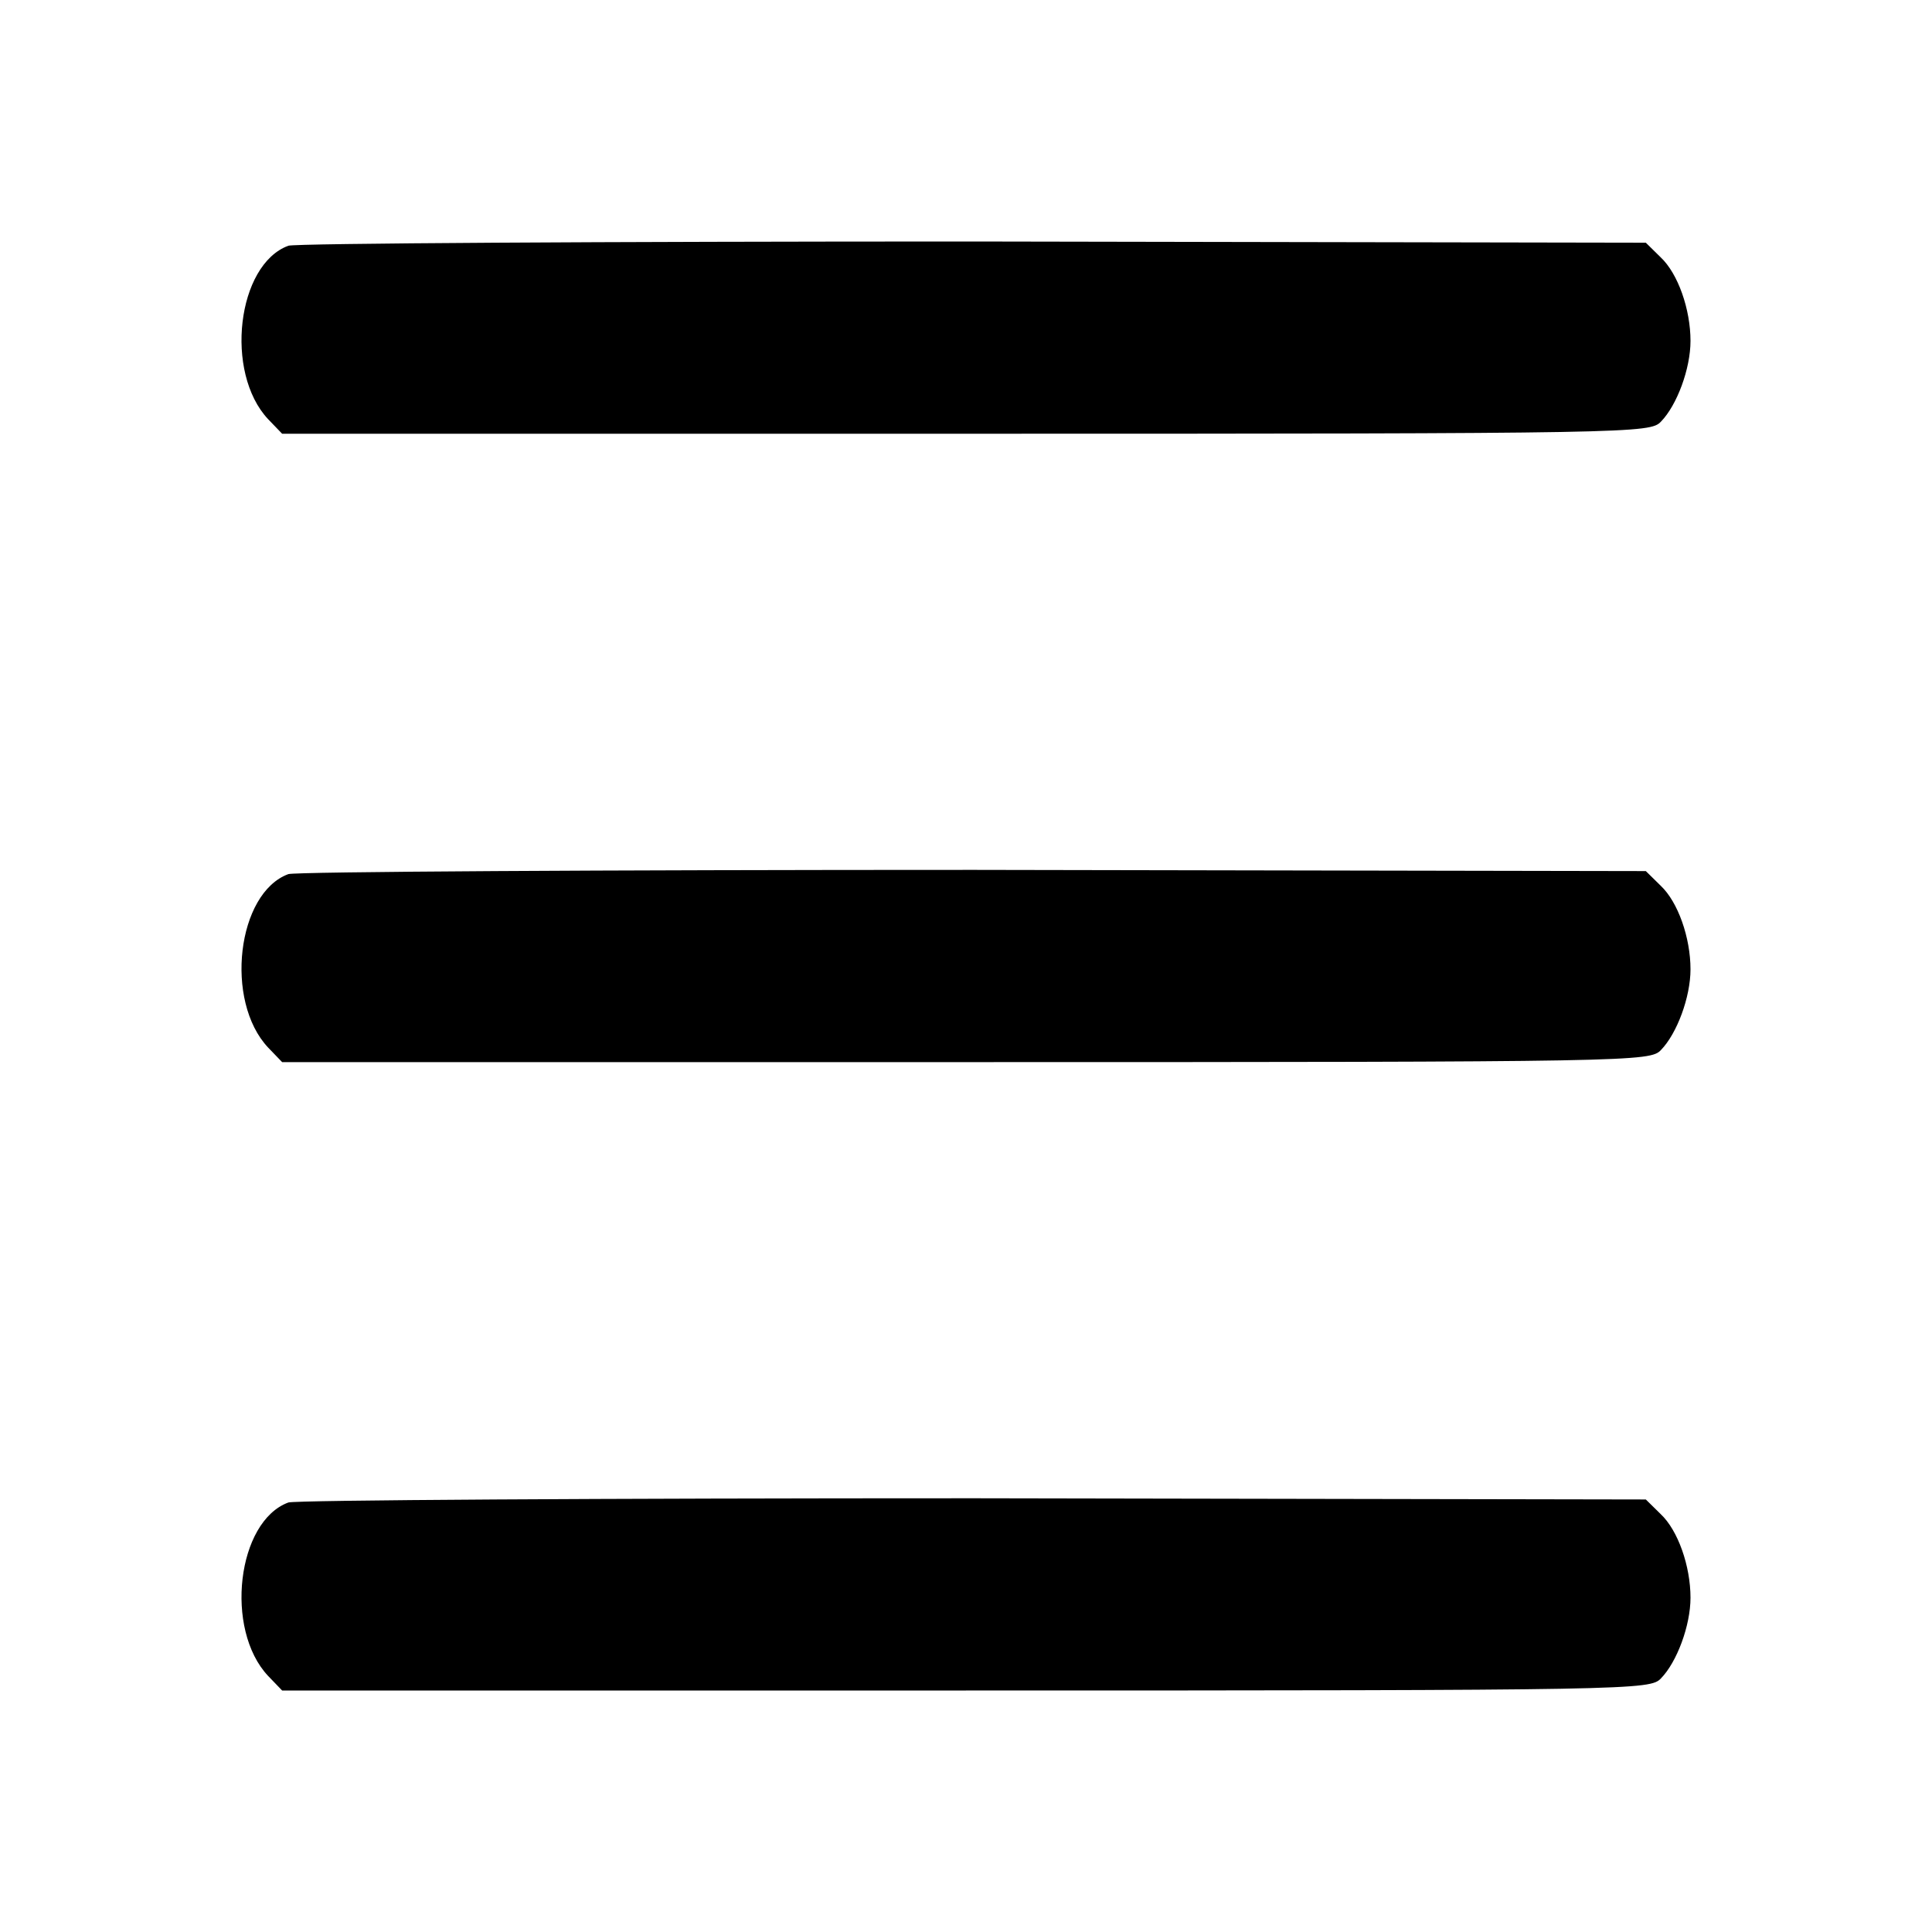
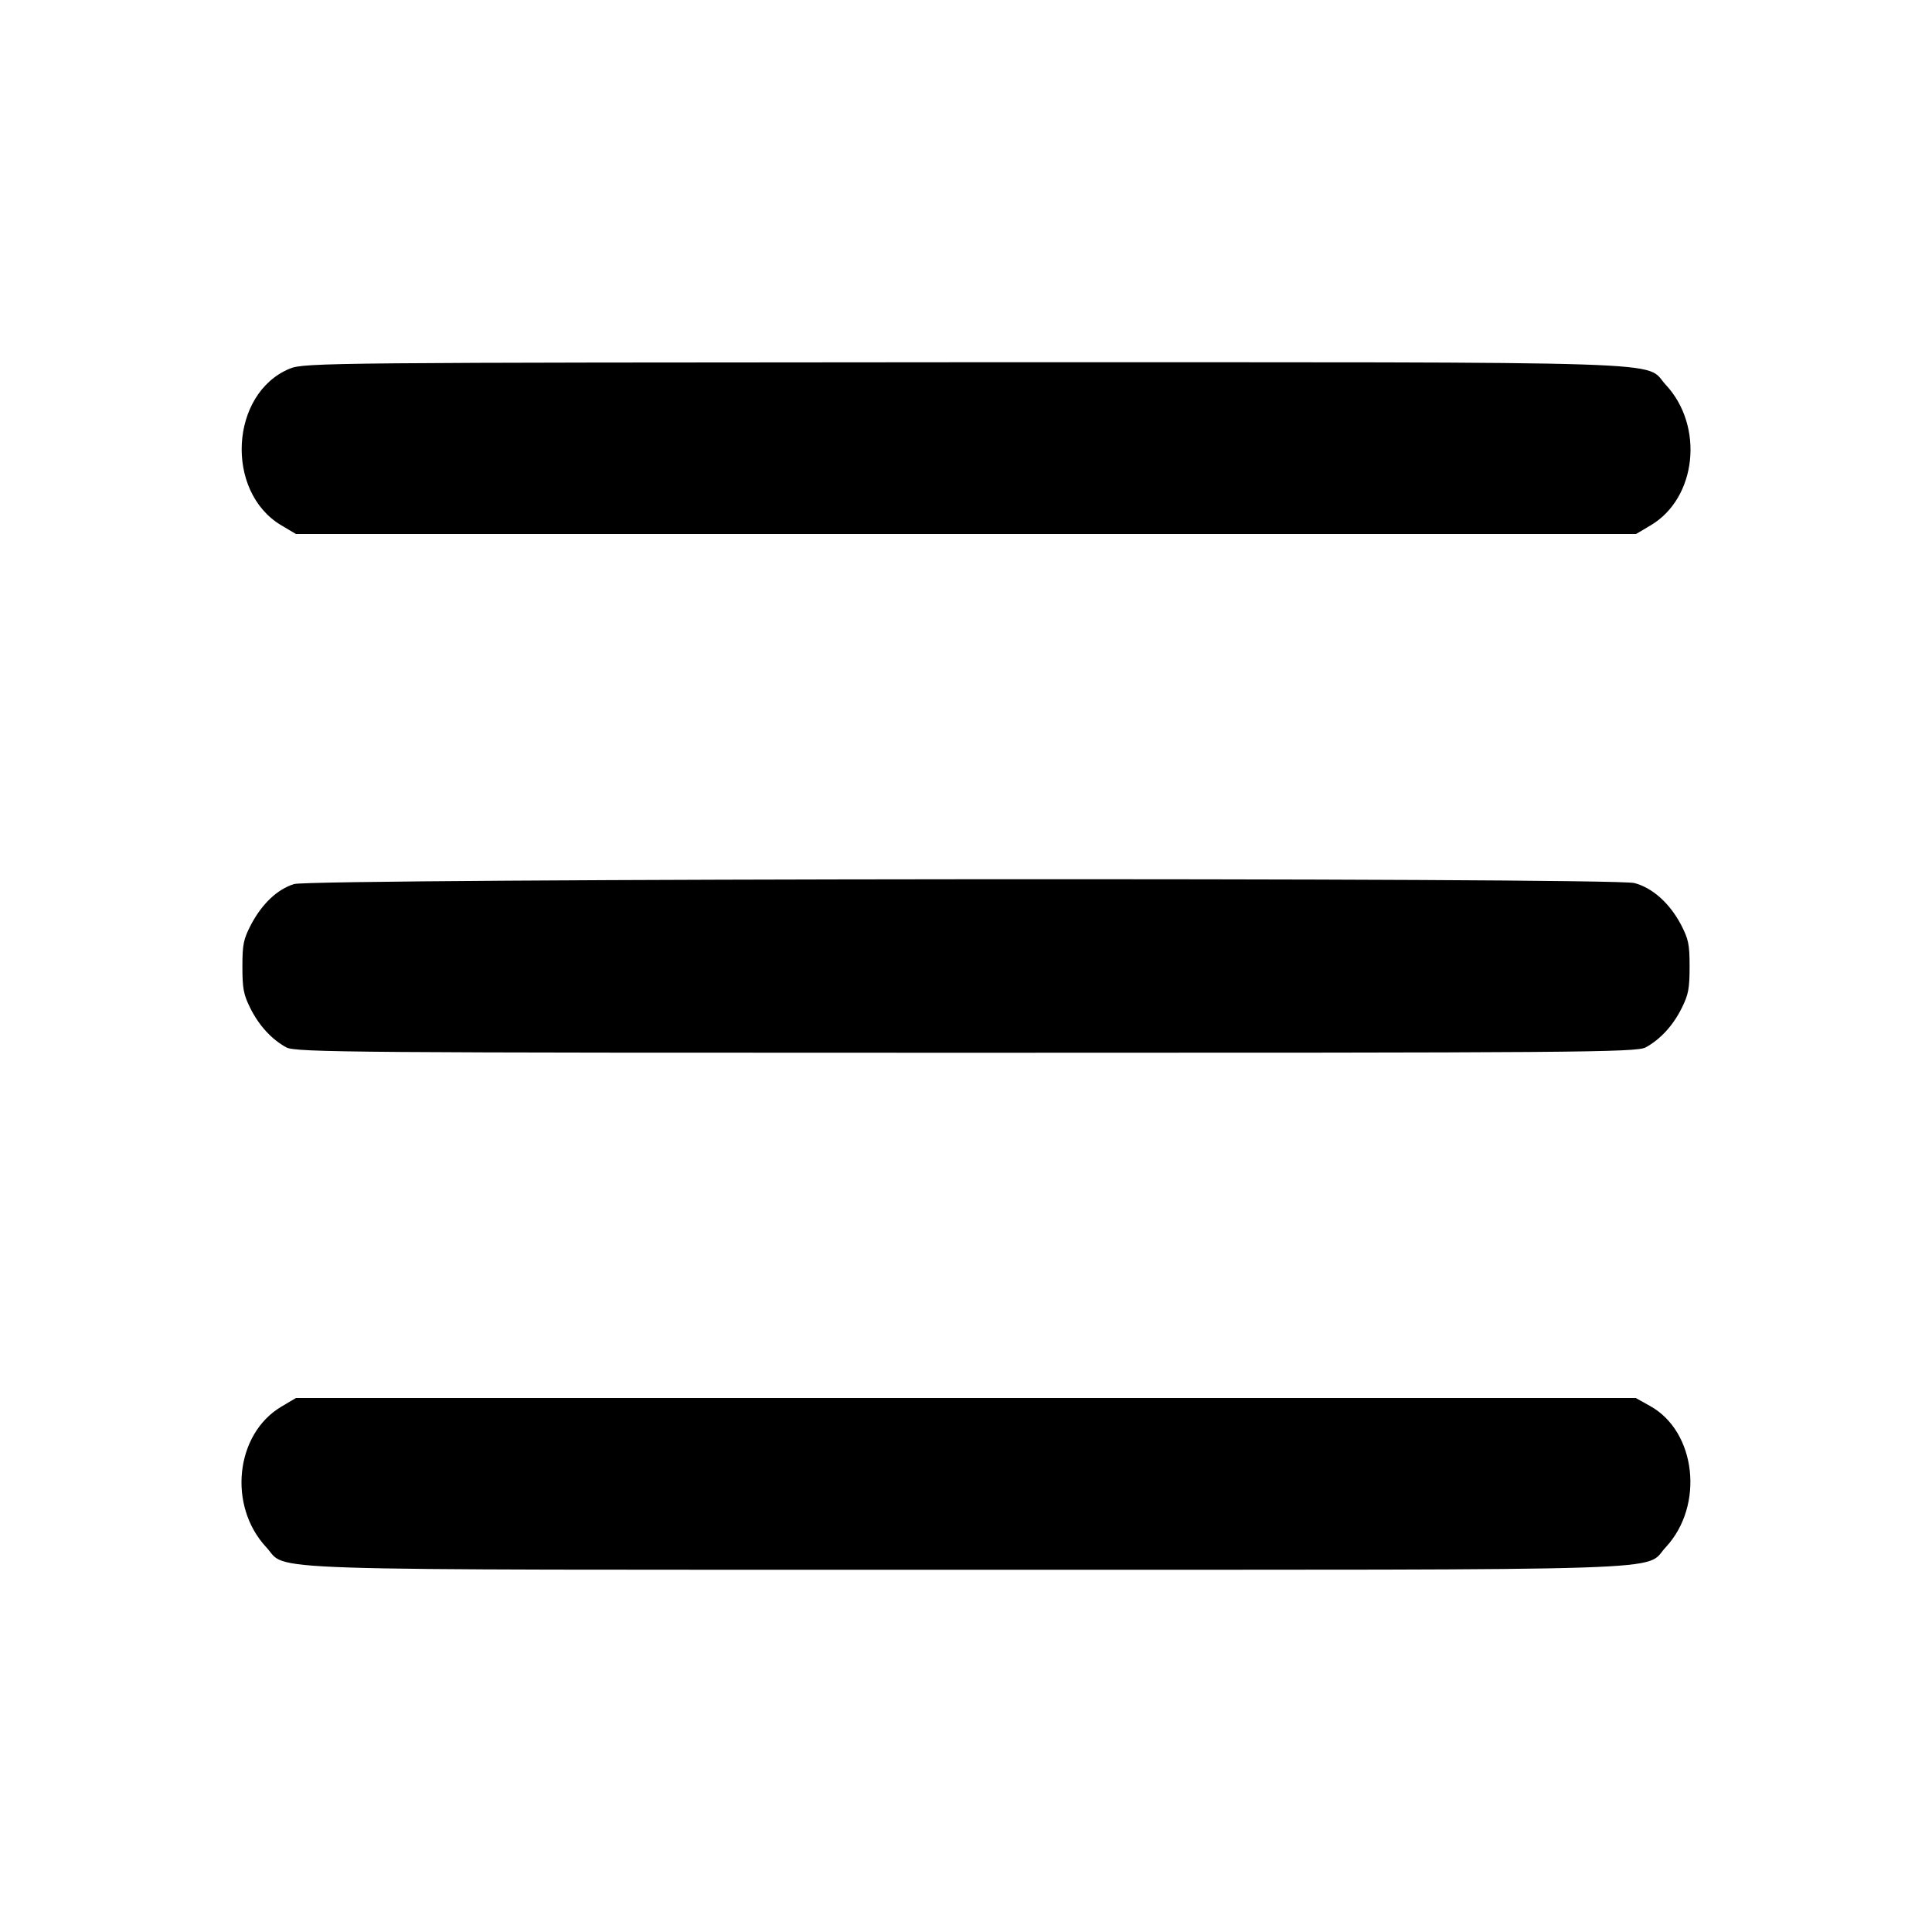
<svg xmlns="http://www.w3.org/2000/svg" width="32" height="32" viewBox="0 0 32 32" fill="none">
-   <path d="M4.776 4.07C3.927 4.382 3.714 6.169 4.441 6.943L4.673 7.184H15.999C27.099 7.184 27.331 7.174 27.511 6.983C27.775 6.712 28 6.109 28 5.647C28 5.125 27.794 4.532 27.505 4.261L27.26 4.02L16.127 4C10.001 4 4.898 4.03 4.776 4.07Z" fill="black" />
-   <path d="M4.776 14.478C3.927 14.79 3.714 16.578 4.441 17.351L4.673 17.592H15.999C27.099 17.592 27.331 17.582 27.511 17.391C27.775 17.12 28 16.517 28 16.055C28 15.533 27.794 14.94 27.505 14.669L27.26 14.428L16.127 14.408C10.001 14.408 4.898 14.438 4.776 14.478Z" fill="black" />
-   <path d="M4.776 24.886C3.927 25.198 3.714 26.986 4.441 27.759L4.673 28H15.999C27.099 28 27.331 27.99 27.511 27.799C27.775 27.528 28 26.925 28 26.463C28 25.941 27.794 25.348 27.505 25.077L27.26 24.836L16.127 24.816C10.001 24.816 4.898 24.846 4.776 24.886Z" fill="black" />
+   <path d="M4.799 6.106C3.809 6.514 3.72 8.142 4.658 8.7L4.902 8.845H16H27.098L27.342 8.7C28.102 8.248 28.229 7.06 27.591 6.374C27.215 5.973 28.135 6 15.981 6C5.497 6.006 5.038 6.006 4.799 6.106Z" fill="black" />
+   <path d="M4.869 14.643C4.588 14.732 4.339 14.972 4.156 15.318C4.034 15.557 4.015 15.636 4.015 16.009C4.015 16.372 4.034 16.472 4.142 16.69C4.287 16.985 4.498 17.214 4.742 17.348C4.892 17.432 5.934 17.437 16 17.437C26.066 17.437 27.108 17.432 27.258 17.348C27.502 17.214 27.713 16.985 27.858 16.69C27.966 16.472 27.985 16.372 27.985 16.009C27.985 15.636 27.966 15.557 27.844 15.318C27.656 14.961 27.37 14.704 27.07 14.626C26.695 14.531 5.169 14.548 4.869 14.643Z" fill="black" />
+   <path d="M4.658 23.3C3.898 23.752 3.771 24.94 4.409 25.626C4.785 26.027 3.87 26 16 26C28.13 26 27.215 26.027 27.591 25.626C28.233 24.934 28.093 23.713 27.333 23.289L27.093 23.155H15.995H4.902L4.658 23.3Z" fill="black" />
</svg>
